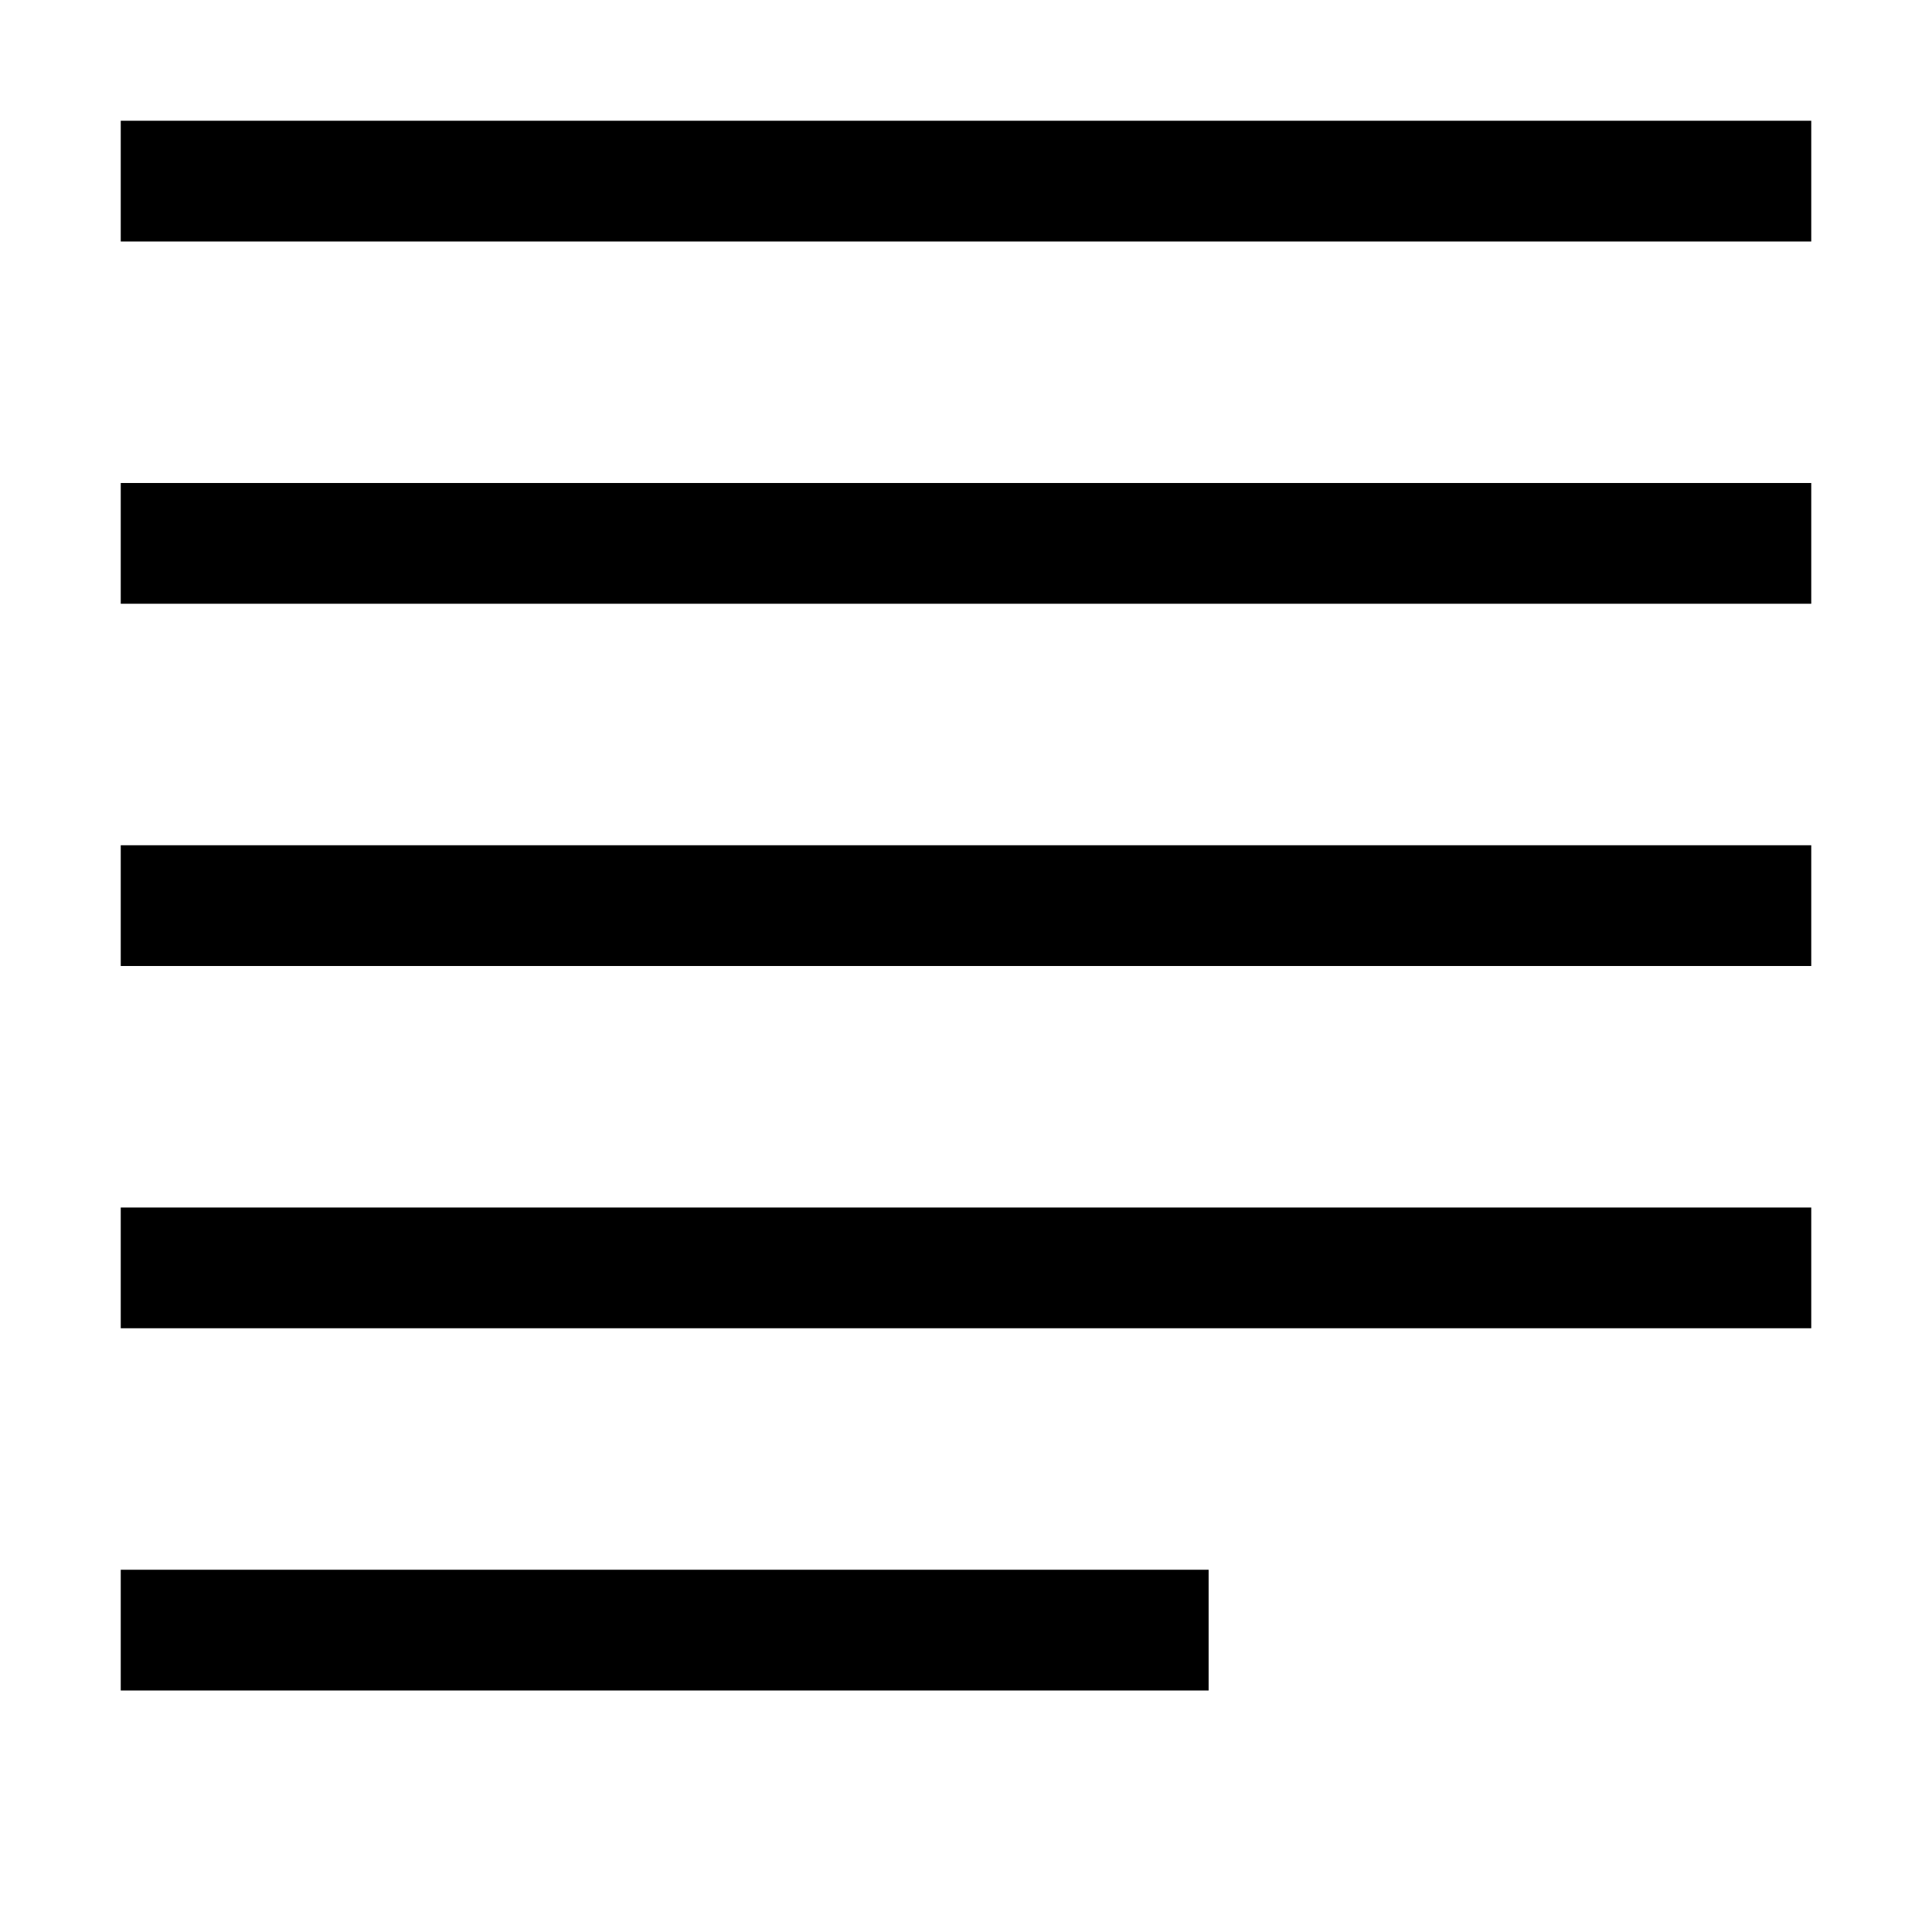
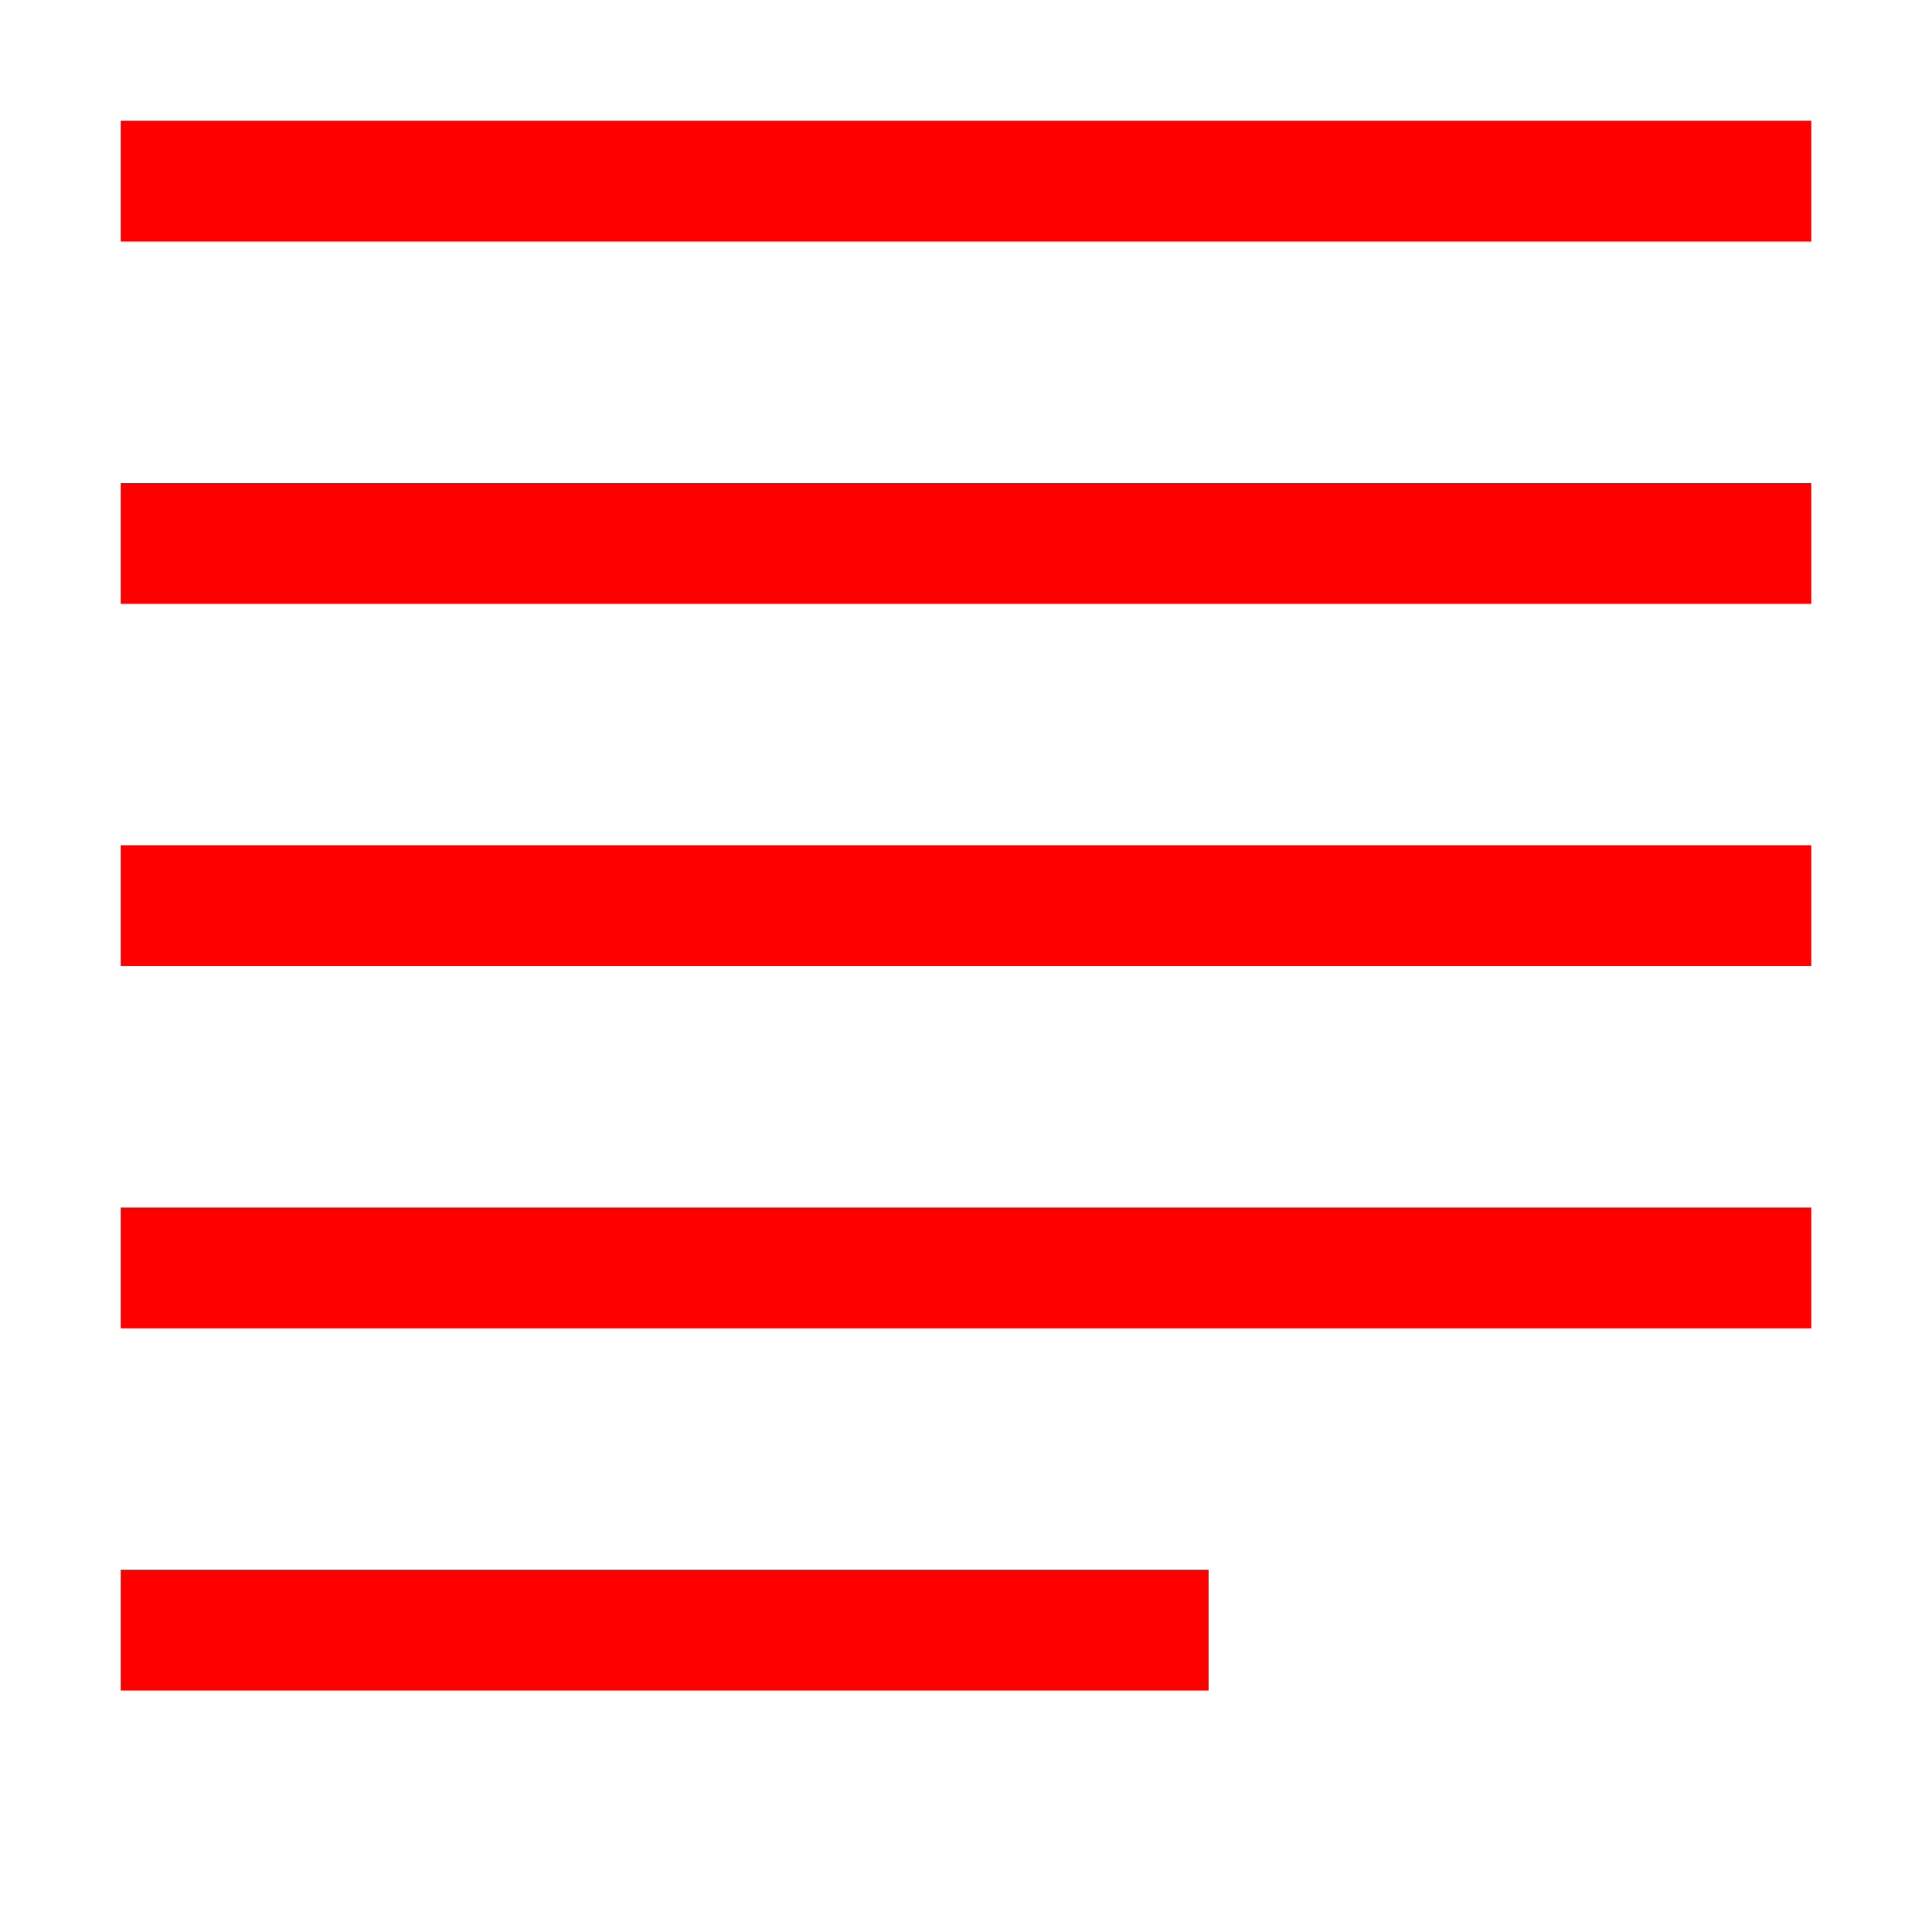
<svg xmlns="http://www.w3.org/2000/svg" version="1.1" id="Layer_1" x="0px" y="0px" width="256" height="256" viewBox="0 0 256 256" xml:space="preserve">
  <defs id="defs9" />
-   <path style="fill:none;fill-rule:evenodd;stroke:#000000;stroke-width:16;stroke-linecap:butt;stroke-linejoin:miter;stroke-miterlimit:4;stroke-dasharray:none;stroke-opacity:1" d="m 16,24 224,0" id="path4139" />
-   <path style="fill:none;fill-rule:evenodd;stroke:#000000;stroke-width:16;stroke-linecap:butt;stroke-linejoin:miter;stroke-miterlimit:4;stroke-dasharray:none;stroke-opacity:1" d="m 16,72 224,0" id="path4139-6" />
-   <path style="fill:none;fill-rule:evenodd;stroke:#000000;stroke-width:16;stroke-linecap:butt;stroke-linejoin:miter;stroke-miterlimit:4;stroke-dasharray:none;stroke-opacity:1" d="m 16,120 224,0" id="path4139-4" />
-   <path style="fill:none;fill-rule:evenodd;stroke:#000000;stroke-width:16;stroke-linecap:butt;stroke-linejoin:miter;stroke-miterlimit:4;stroke-dasharray:none;stroke-opacity:1" d="m 16,168 224,0" id="path4139-5" />
-   <path style="fill:none;fill-rule:evenodd;stroke:#000000;stroke-width:16;stroke-linecap:butt;stroke-linejoin:miter;stroke-miterlimit:4;stroke-dasharray:none;stroke-opacity:1" d="m 16,216 144.149,0" id="path4139-55" />
+   <path style="fill:none;fill-rule:evenodd;stroke:#ff0000;stroke-width:16;stroke-linecap:butt;stroke-linejoin:miter;stroke-miterlimit:4;stroke-dasharray:none;stroke-opacity:1" d="m 16,24 224,0" id="path4139" />
+   <path style="fill:none;fill-rule:evenodd;stroke:#ff0000;stroke-width:16;stroke-linecap:butt;stroke-linejoin:miter;stroke-miterlimit:4;stroke-dasharray:none;stroke-opacity:1" d="m 16,72 224,0" id="path4139-6" />
+   <path style="fill:none;fill-rule:evenodd;stroke:#ff0000;stroke-width:16;stroke-linecap:butt;stroke-linejoin:miter;stroke-miterlimit:4;stroke-dasharray:none;stroke-opacity:1" d="m 16,120 224,0" id="path4139-4" />
+   <path style="fill:none;fill-rule:evenodd;stroke:#ff0000;stroke-width:16;stroke-linecap:butt;stroke-linejoin:miter;stroke-miterlimit:4;stroke-dasharray:none;stroke-opacity:1" d="m 16,168 224,0" id="path4139-5" />
+   <path style="fill:none;fill-rule:evenodd;stroke:#ff0000;stroke-width:16;stroke-linecap:butt;stroke-linejoin:miter;stroke-miterlimit:4;stroke-dasharray:none;stroke-opacity:1" d="m 16,216 144.149,0" id="path4139-55" />
</svg>
